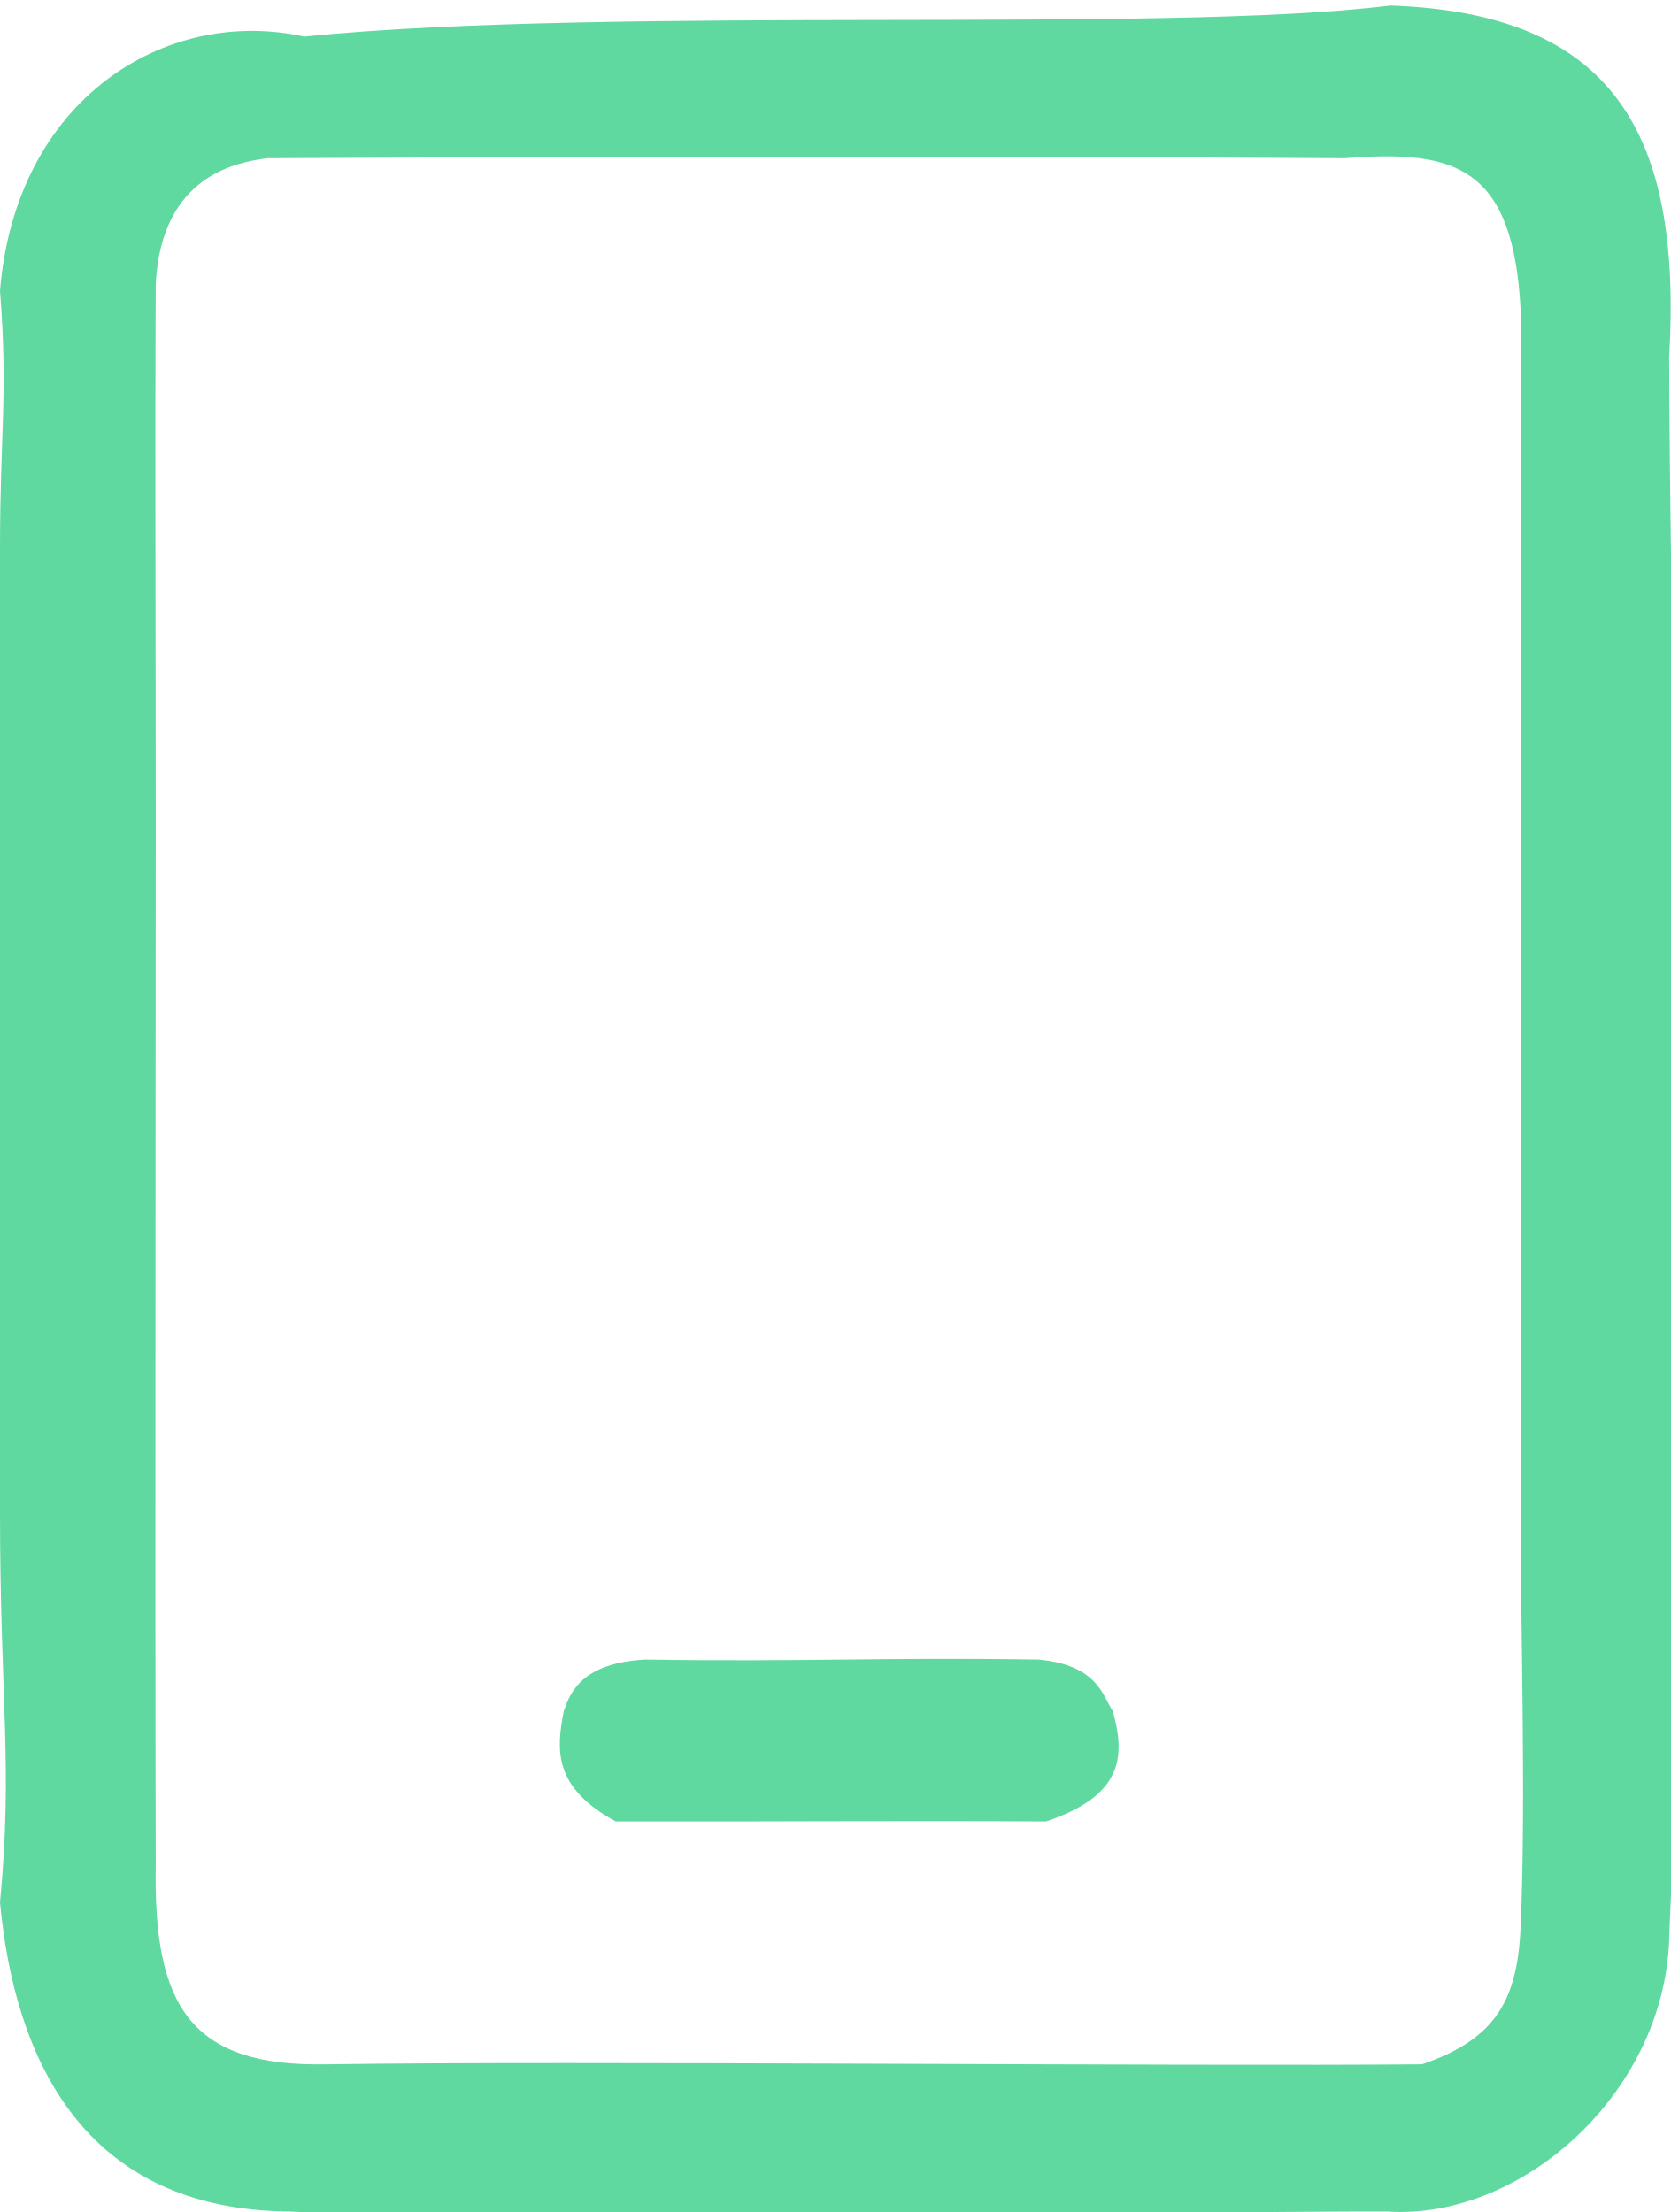
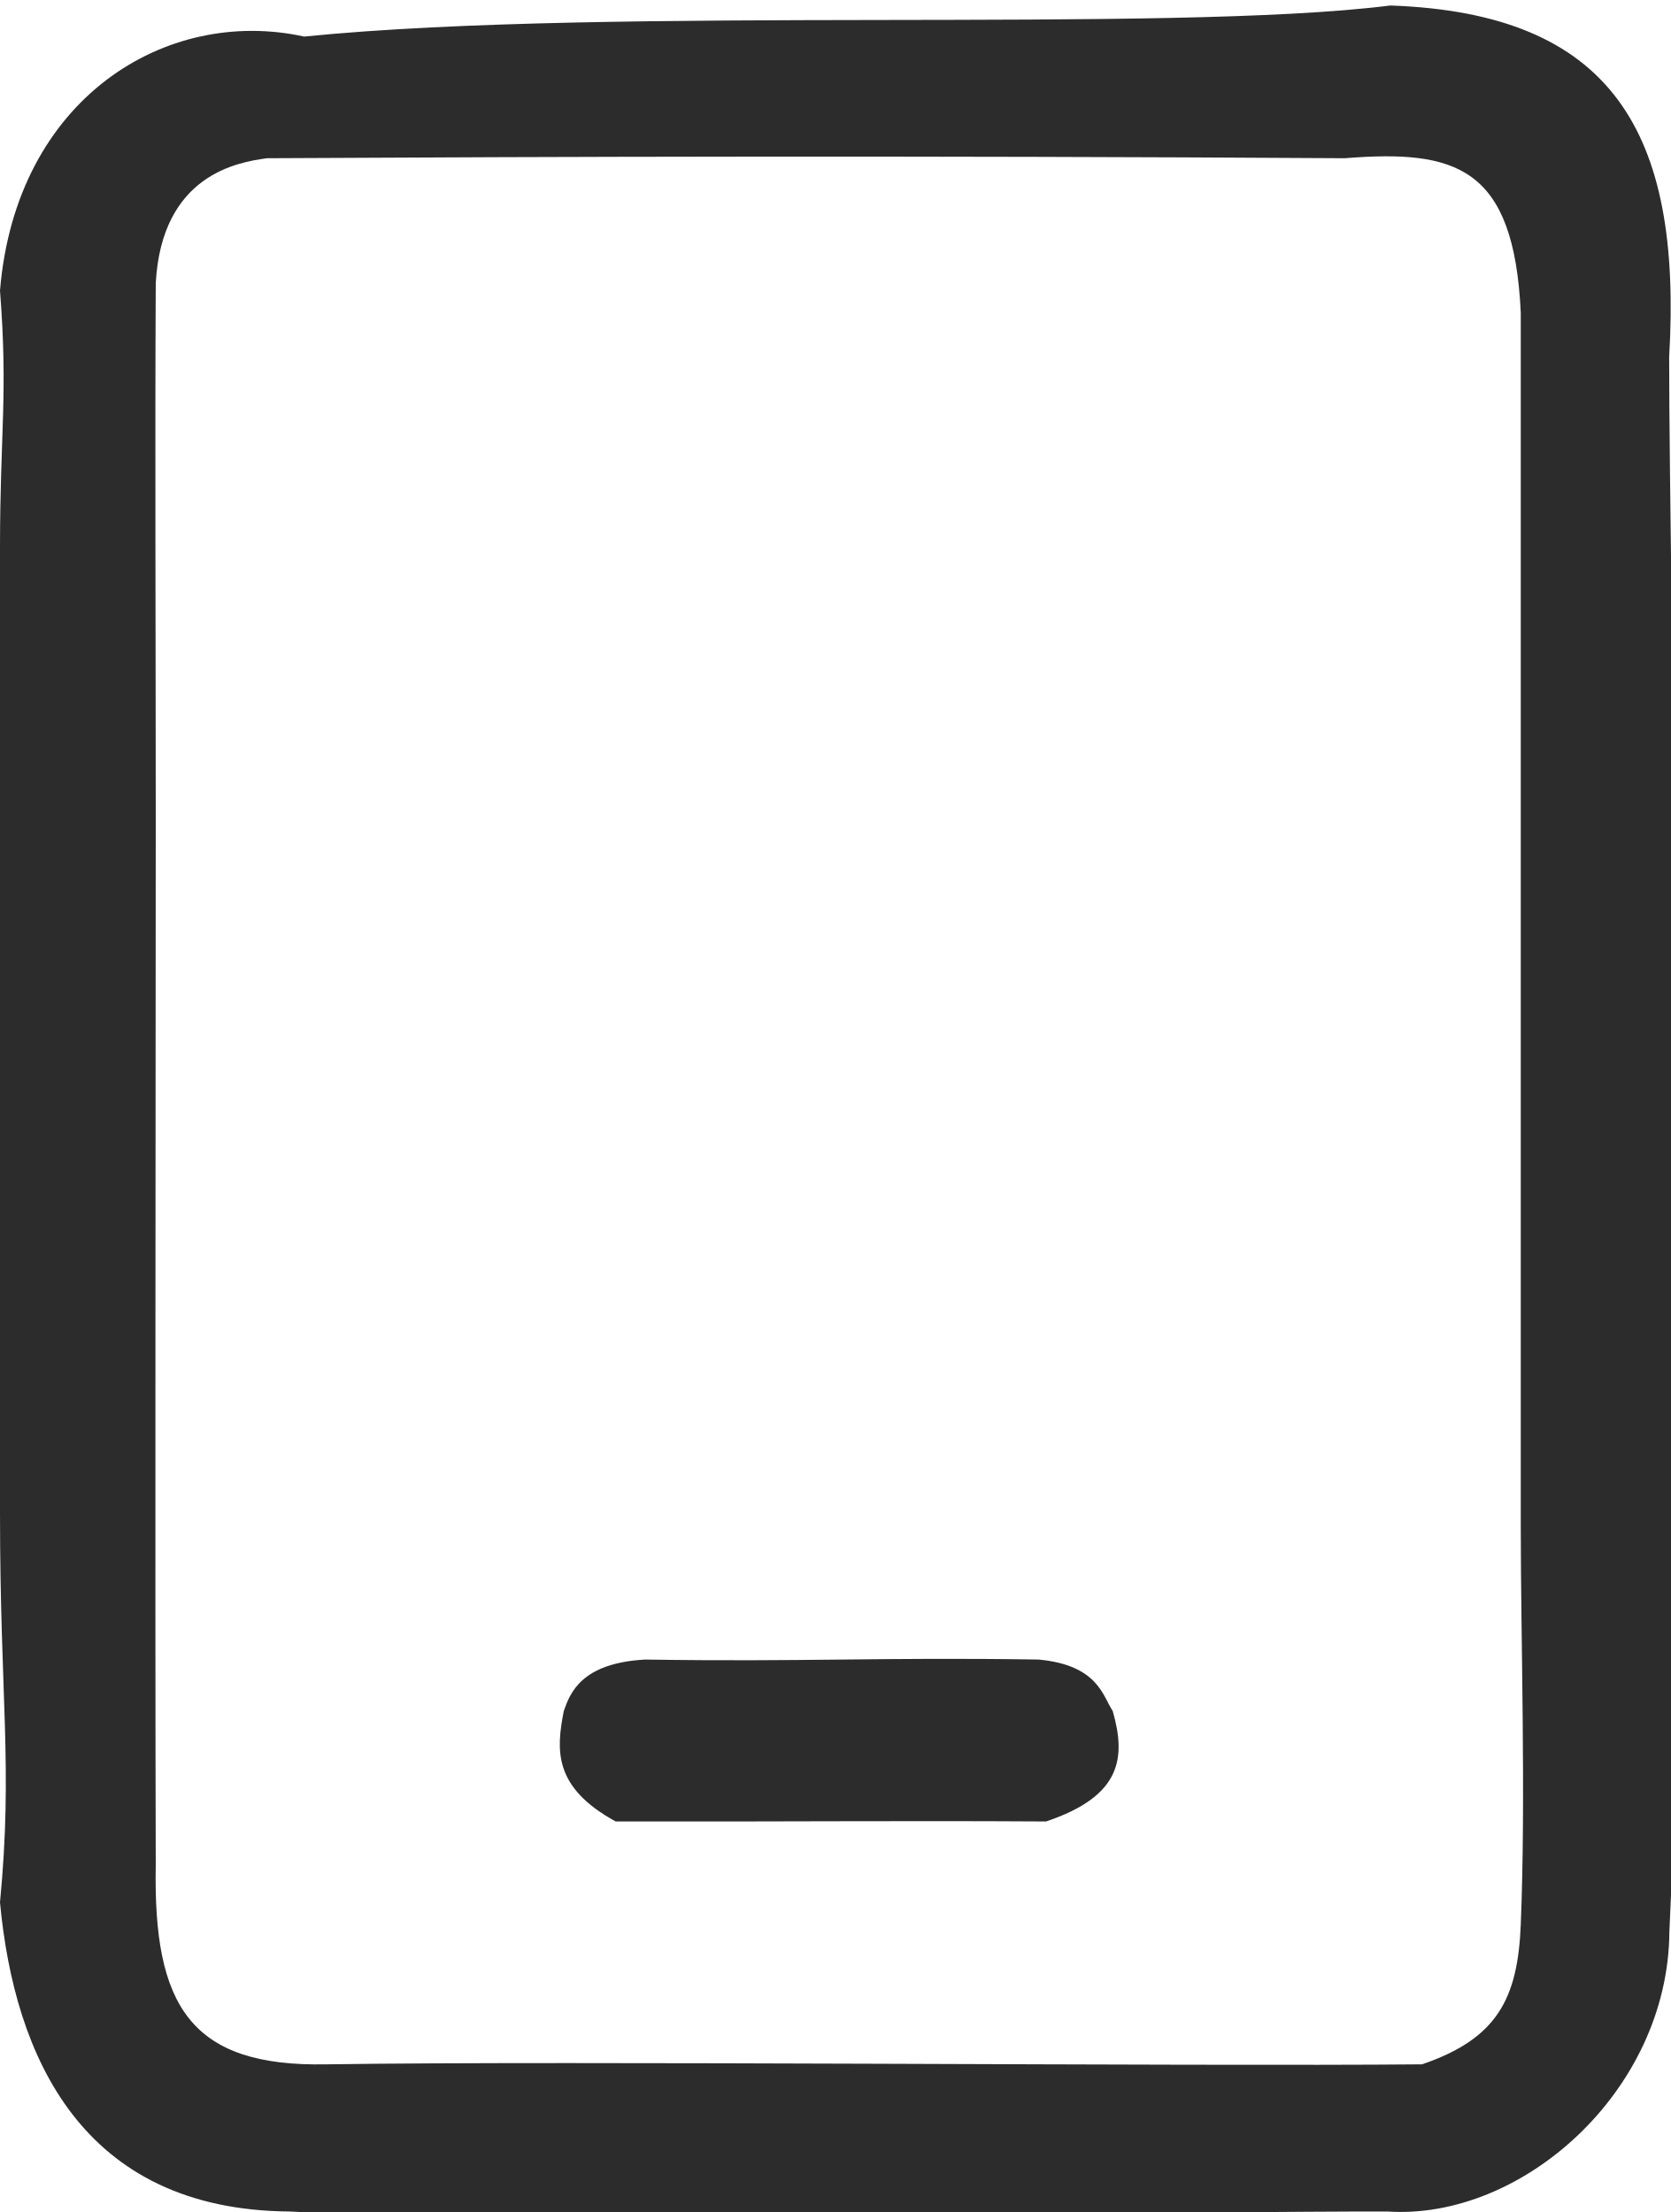
<svg xmlns="http://www.w3.org/2000/svg" width="37px" height="49px">
-   <path fill-rule="evenodd" fill="rgb(95, 217, 160)" d="M6.735,0.81 C13.621,0.12 25.816,0.75 30.789,0.122 C35.69,0.293 37.258,2.911 36.964,7.91 C36.963,12.902 37.42,33.480 36.969,42.796 C36.942,46.321 33.703,49.190 30.721,48.989 C27.599,48.980 10.230,49.20 6.407,48.989 C1.816,48.952 0.32,45.561 0.0,42.142 C0.29,39.11 0.0,37.647 0.0,33.502 C0.0,26.383 0.0,19.263 0.0,12.145 C0.0,9.586 0.18,8.735 0.0,6.439 C0.35,2.18 3.676,0.138 6.735,0.81 ZM5.914,3.505 C5.272,3.592 3.580,3.866 3.449,6.276 C3.430,9.944 3.449,13.933 3.449,18.177 C3.449,23.937 3.431,34.76 3.449,41.327 C3.392,44.432 4.216,45.789 7.228,45.729 C12.631,45.647 26.383,45.777 31.49,45.729 C33.16,45.160 33.612,44.270 33.678,42.631 C33.792,39.811 33.678,36.320 33.678,33.828 C33.678,27.253 33.678,13.503 33.678,6.928 C33.527,3.684 32.236,3.310 29.78,3.505 C20.137,3.445 12.325,3.470 5.914,3.505 ZM14.292,36.762 C17.797,36.817 19.495,36.708 22.999,36.762 C24.321,36.885 24.423,37.577 24.642,37.903 C24.934,38.930 24.849,39.785 23.164,40.349 C19.781,40.329 17.340,40.356 13.635,40.349 C12.247,39.591 12.318,38.763 12.485,37.903 C12.625,37.499 12.877,36.838 14.292,36.762 Z" />
+   <path fill-rule="evenodd" fill="#2c2c2c" d="M6.735,0.81 C13.621,0.12 25.816,0.75 30.789,0.122 C35.69,0.293 37.258,2.911 36.964,7.91 C36.963,12.902 37.42,33.480 36.969,42.796 C36.942,46.321 33.703,49.190 30.721,48.989 C27.599,48.980 10.230,49.20 6.407,48.989 C1.816,48.952 0.32,45.561 0.0,42.142 C0.29,39.11 0.0,37.647 0.0,33.502 C0.0,26.383 0.0,19.263 0.0,12.145 C0.0,9.586 0.18,8.735 0.0,6.439 C0.35,2.18 3.676,0.138 6.735,0.81 ZM5.914,3.505 C5.272,3.592 3.580,3.866 3.449,6.276 C3.430,9.944 3.449,13.933 3.449,18.177 C3.449,23.937 3.431,34.76 3.449,41.327 C3.392,44.432 4.216,45.789 7.228,45.729 C12.631,45.647 26.383,45.777 31.49,45.729 C33.16,45.160 33.612,44.270 33.678,42.631 C33.792,39.811 33.678,36.320 33.678,33.828 C33.678,27.253 33.678,13.503 33.678,6.928 C33.527,3.684 32.236,3.310 29.78,3.505 C20.137,3.445 12.325,3.470 5.914,3.505 ZM14.292,36.762 C17.797,36.817 19.495,36.708 22.999,36.762 C24.321,36.885 24.423,37.577 24.642,37.903 C24.934,38.930 24.849,39.785 23.164,40.349 C19.781,40.329 17.340,40.356 13.635,40.349 C12.247,39.591 12.318,38.763 12.485,37.903 C12.625,37.499 12.877,36.838 14.292,36.762 Z" />
</svg>
